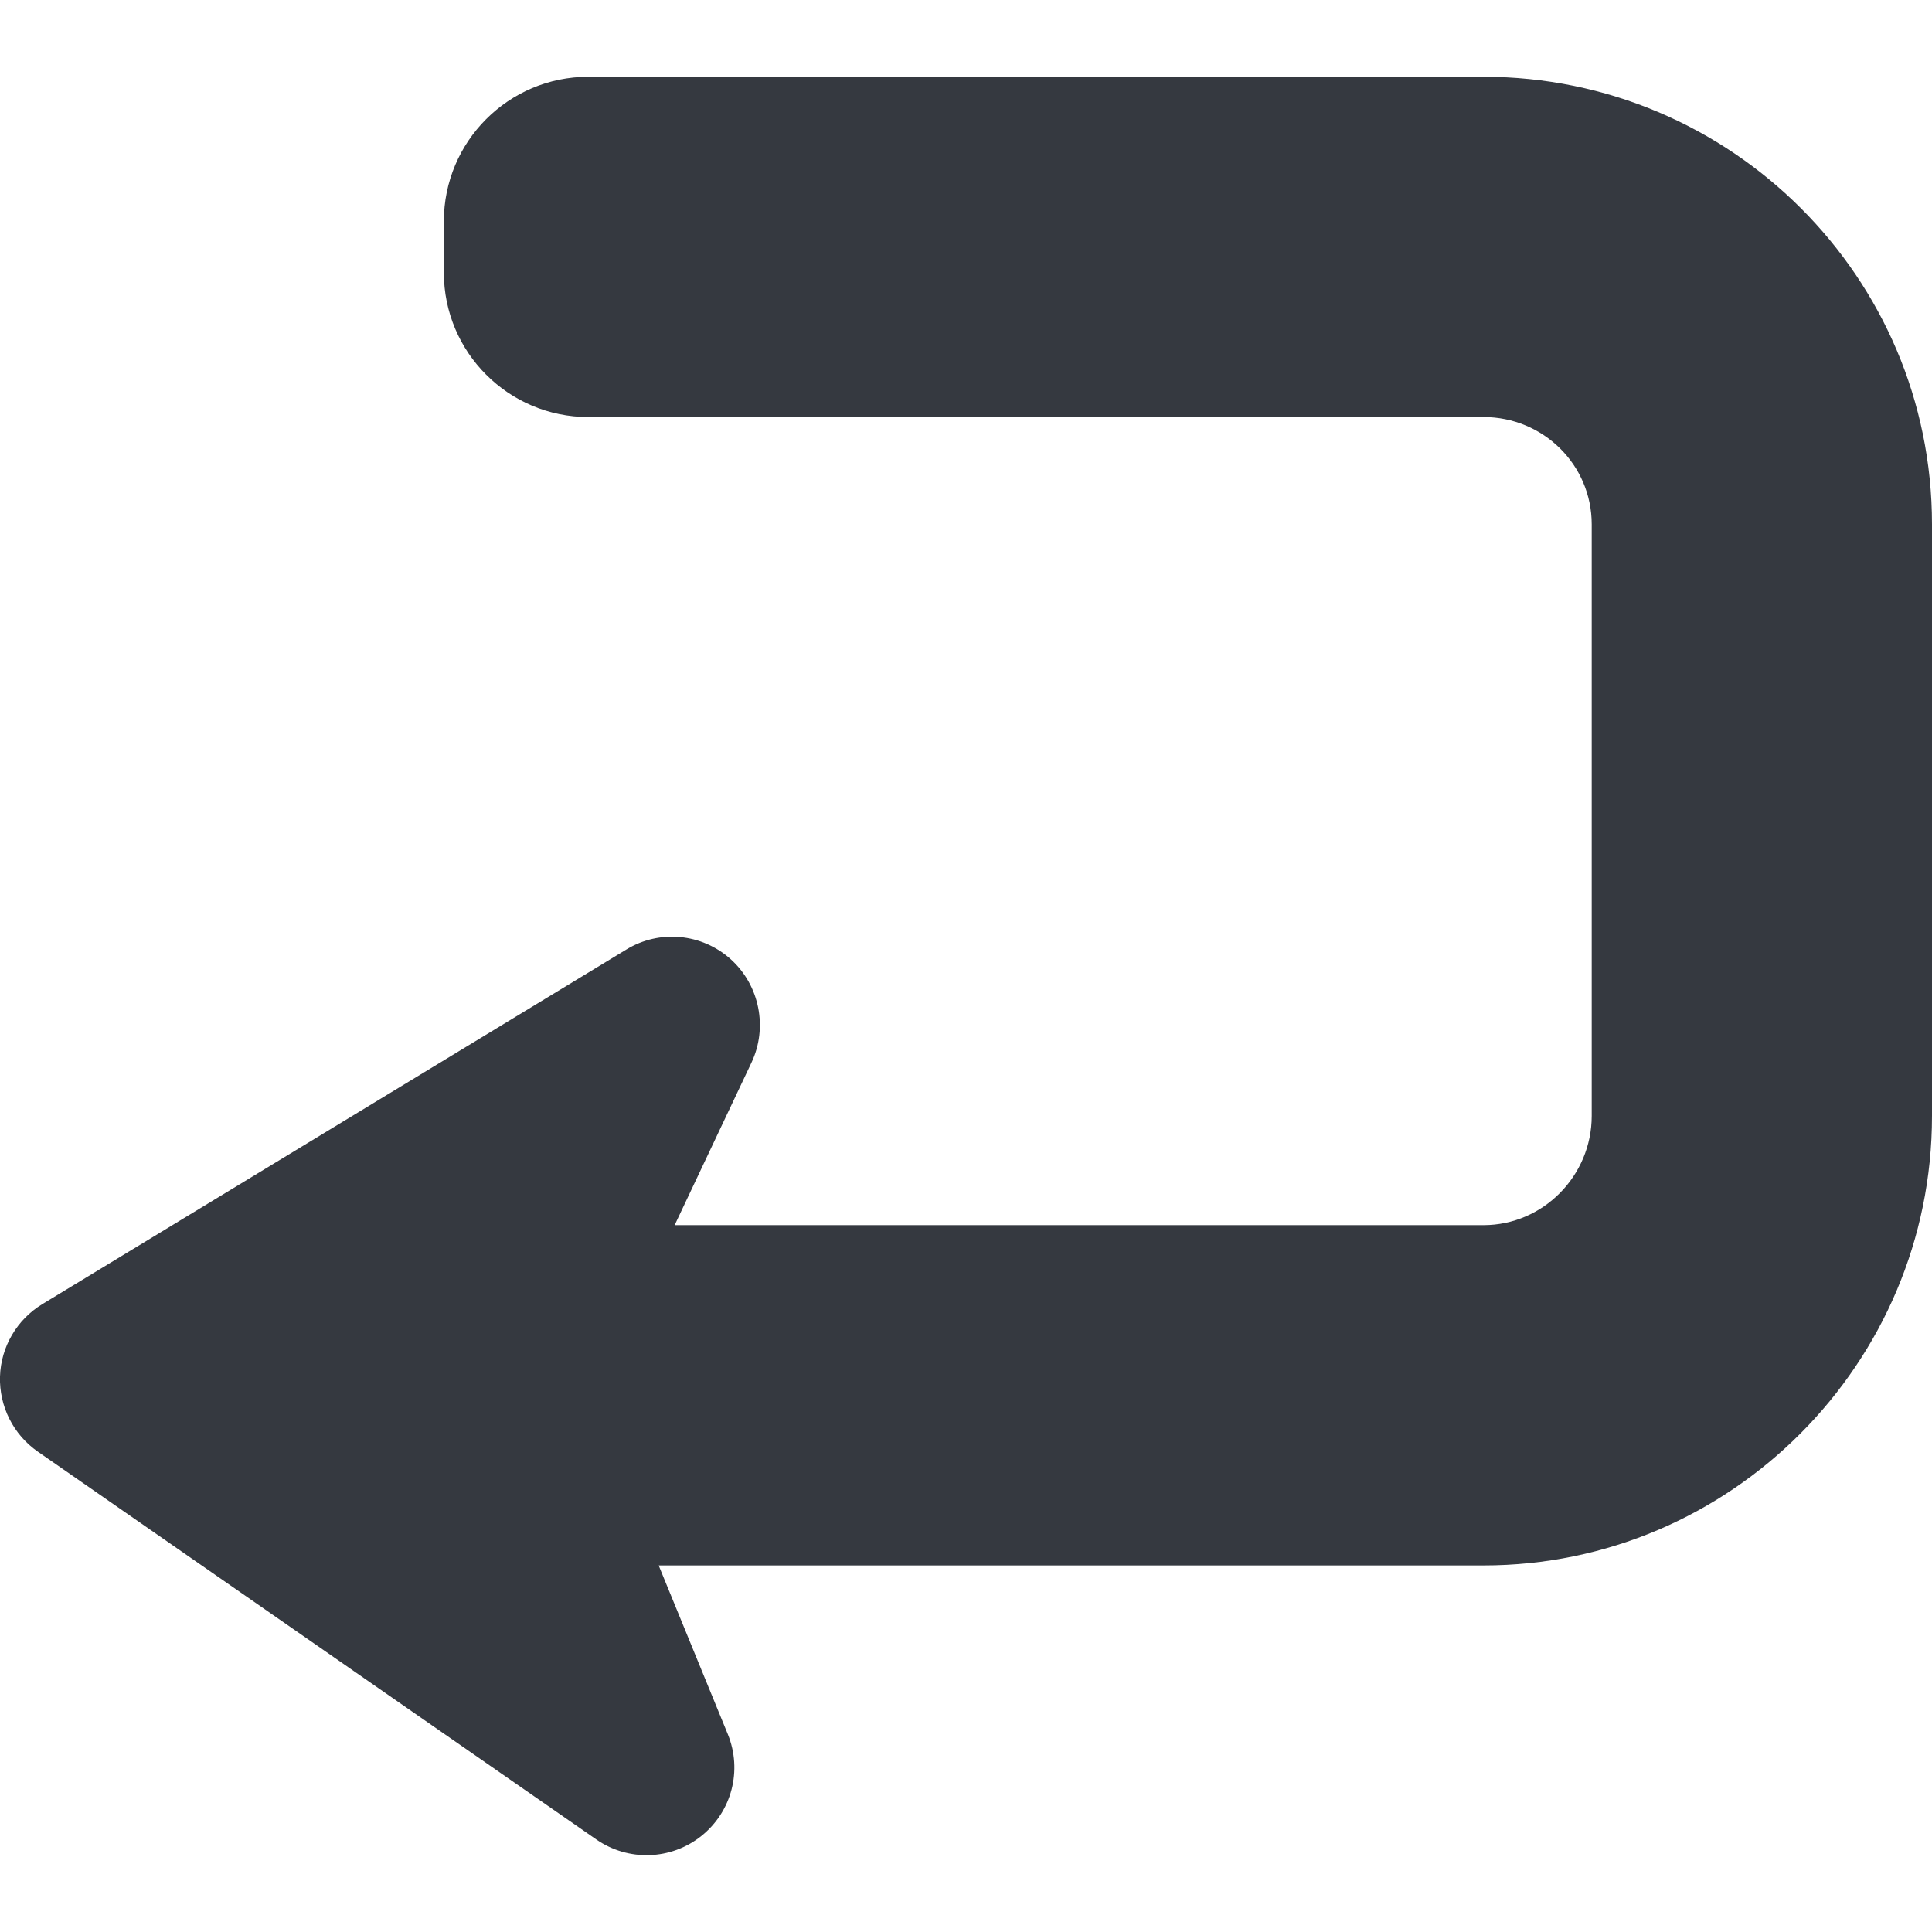
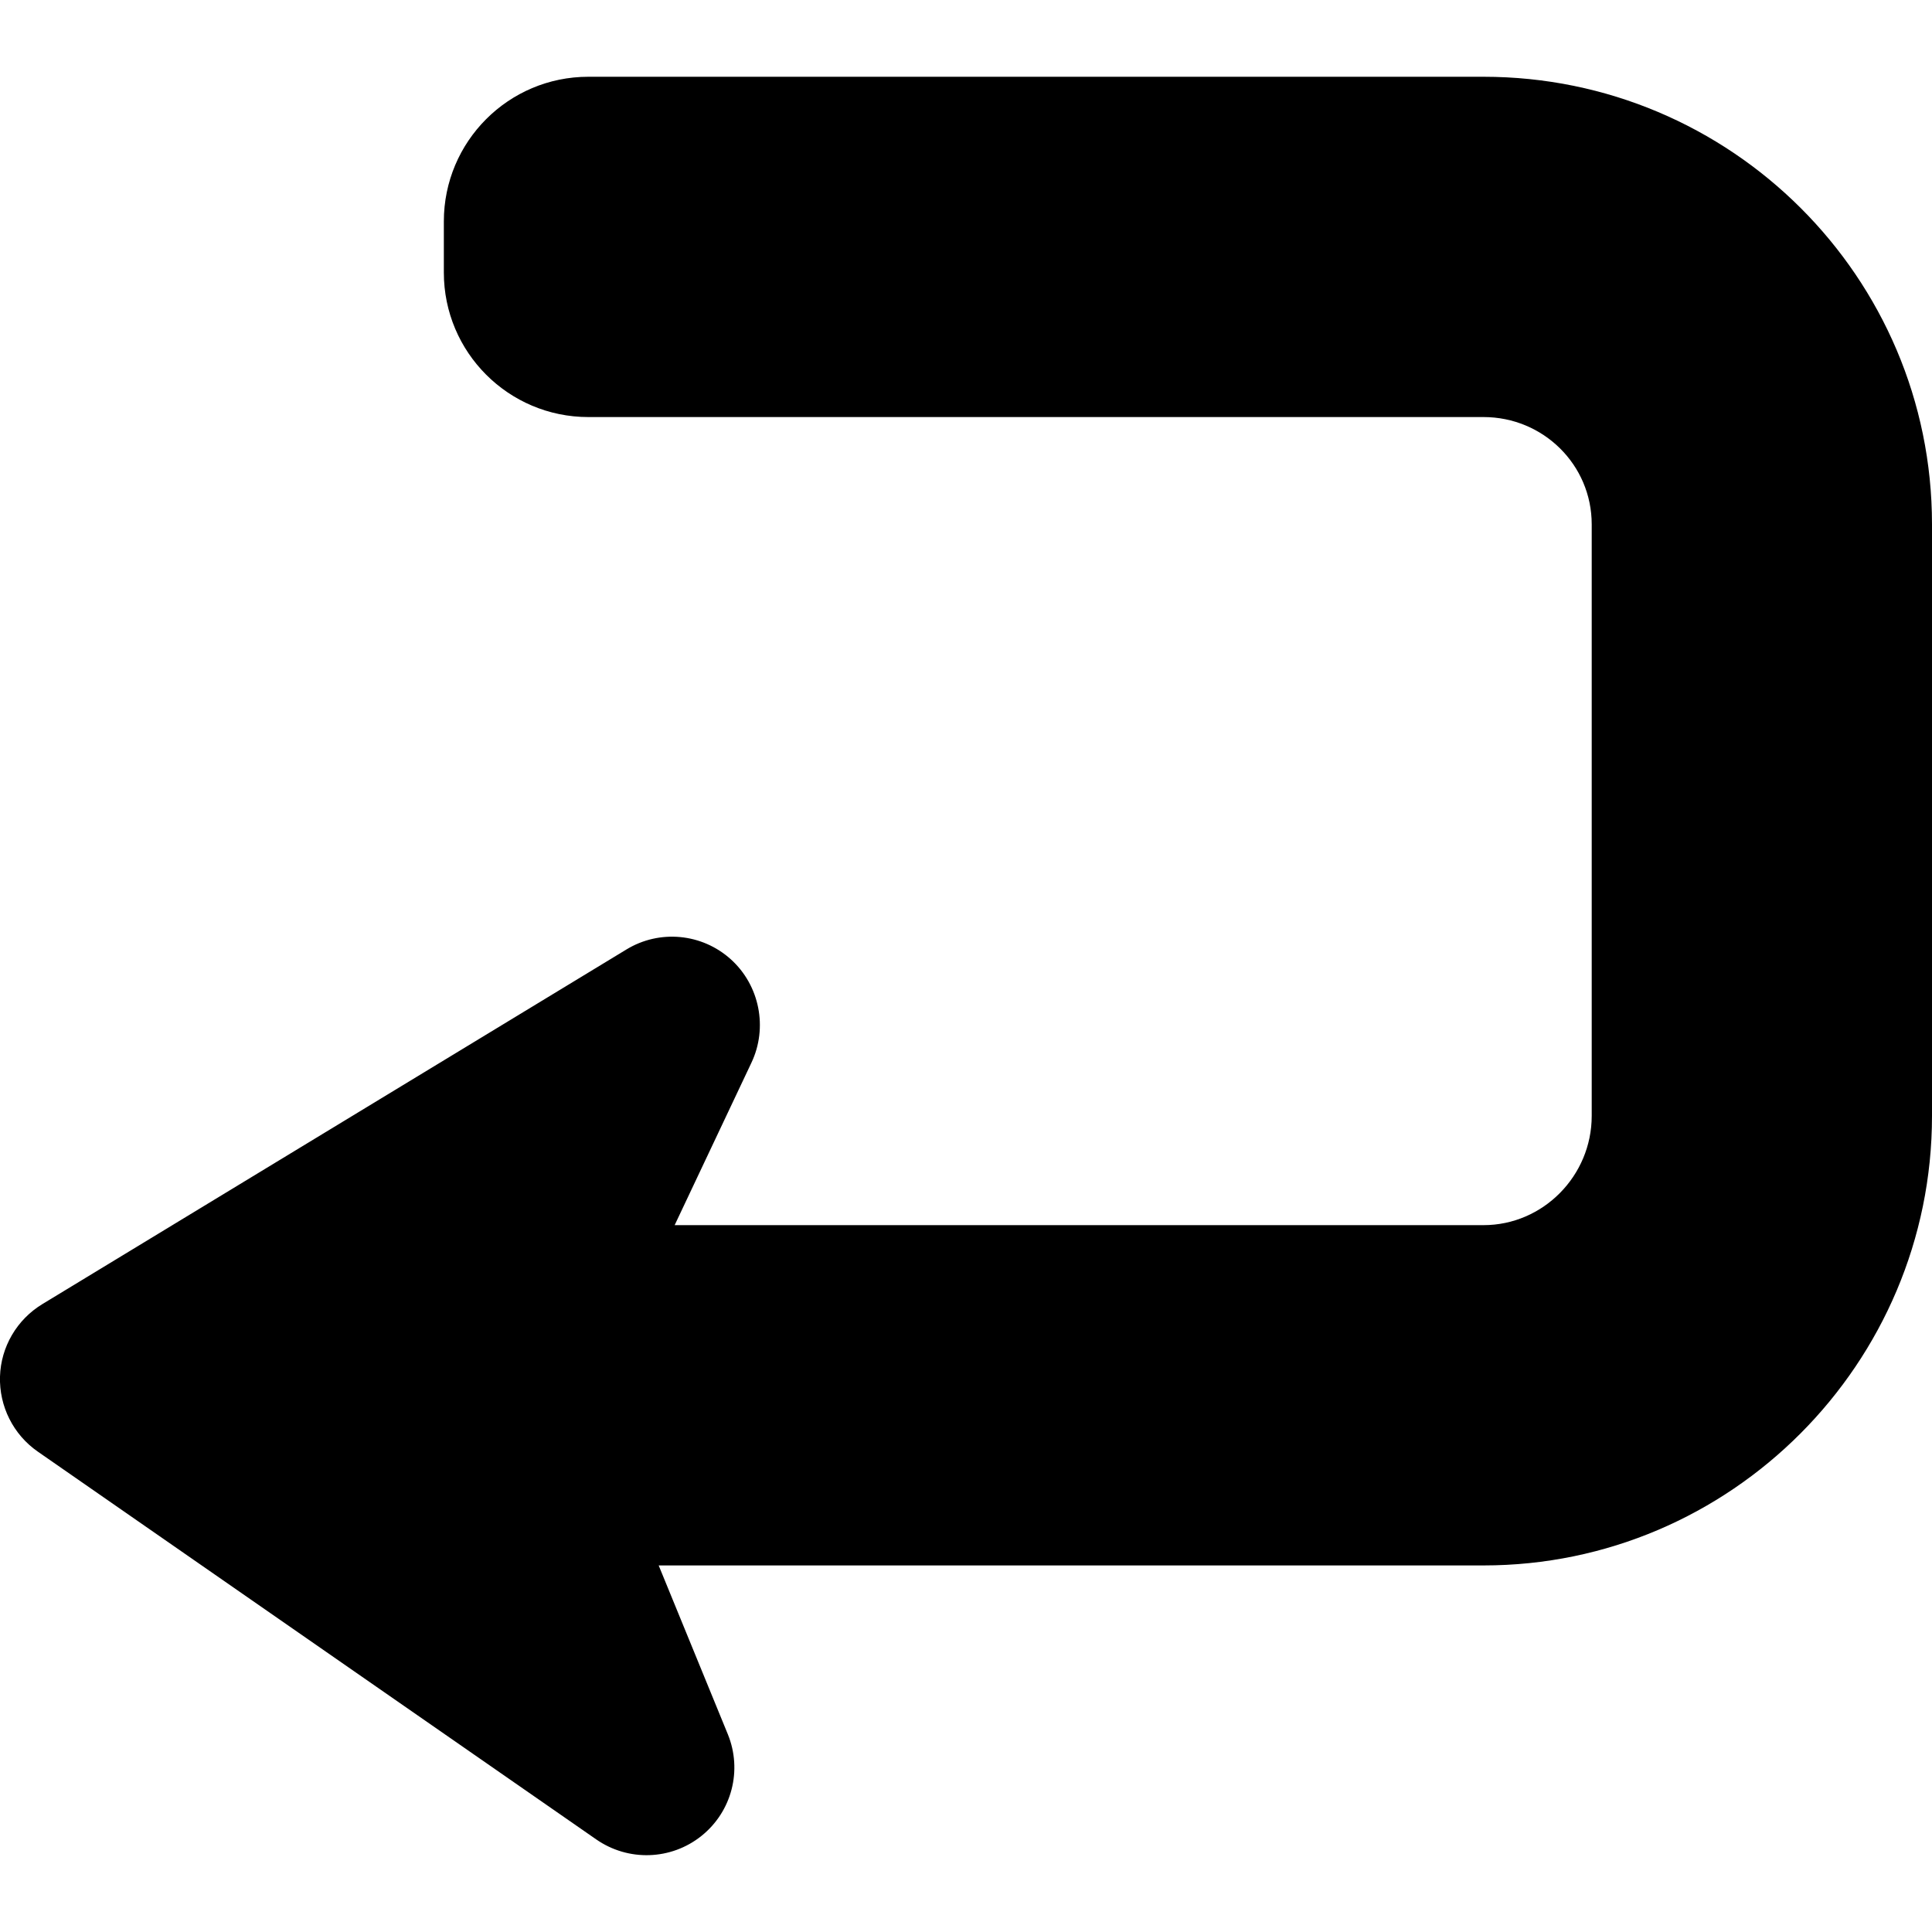
- <svg xmlns="http://www.w3.org/2000/svg" width="15" height="15" viewBox="0 0 15 15" fill="none">
-   <path d="M11.518 12.154H5.114L5.651 13.465C5.765 13.745 5.682 14.065 5.446 14.254C5.21 14.443 4.878 14.454 4.629 14.281L0.293 11.27C0.103 11.138 -0.007 10.918 0 10.687C0.007 10.457 0.131 10.245 0.329 10.125L4.863 7.372C5.12 7.215 5.45 7.246 5.674 7.448C5.898 7.65 5.963 7.979 5.834 8.251L5.238 9.512H11.518C11.981 9.512 12.358 9.128 12.358 8.664V4.071C12.358 3.608 11.981 3.238 11.518 3.238H4.568C3.948 3.238 3.446 2.735 3.446 2.116V1.719C3.446 1.099 3.948 0.596 4.568 0.596H11.518C13.438 0.596 15 2.151 15 4.071V8.664C15 10.585 13.438 12.154 11.518 12.154Z" fill="#353940" />
+ <svg xmlns="http://www.w3.org/2000/svg" height="15" viewBox="0 0 15 15" width="15">
+   <path d="M11.518 12.154H5.114L5.651 13.465C5.765 13.745 5.682 14.065 5.446 14.254C5.21 14.443 4.878 14.454 4.629 14.281L0.293 11.27C0.103 11.138 -0.007 10.918 0 10.687C0.007 10.457 0.131 10.245 0.329 10.125L4.863 7.372C5.12 7.215 5.45 7.246 5.674 7.448C5.898 7.65 5.963 7.979 5.834 8.251L5.238 9.512H11.518C11.981 9.512 12.358 9.128 12.358 8.664V4.071C12.358 3.608 11.981 3.238 11.518 3.238H4.568C3.948 3.238 3.446 2.735 3.446 2.116V1.719C3.446 1.099 3.948 0.596 4.568 0.596H11.518C13.438 0.596 15 2.151 15 4.071V8.664C15 10.585 13.438 12.154 11.518 12.154Z" fill="currentColor" />
</svg>
